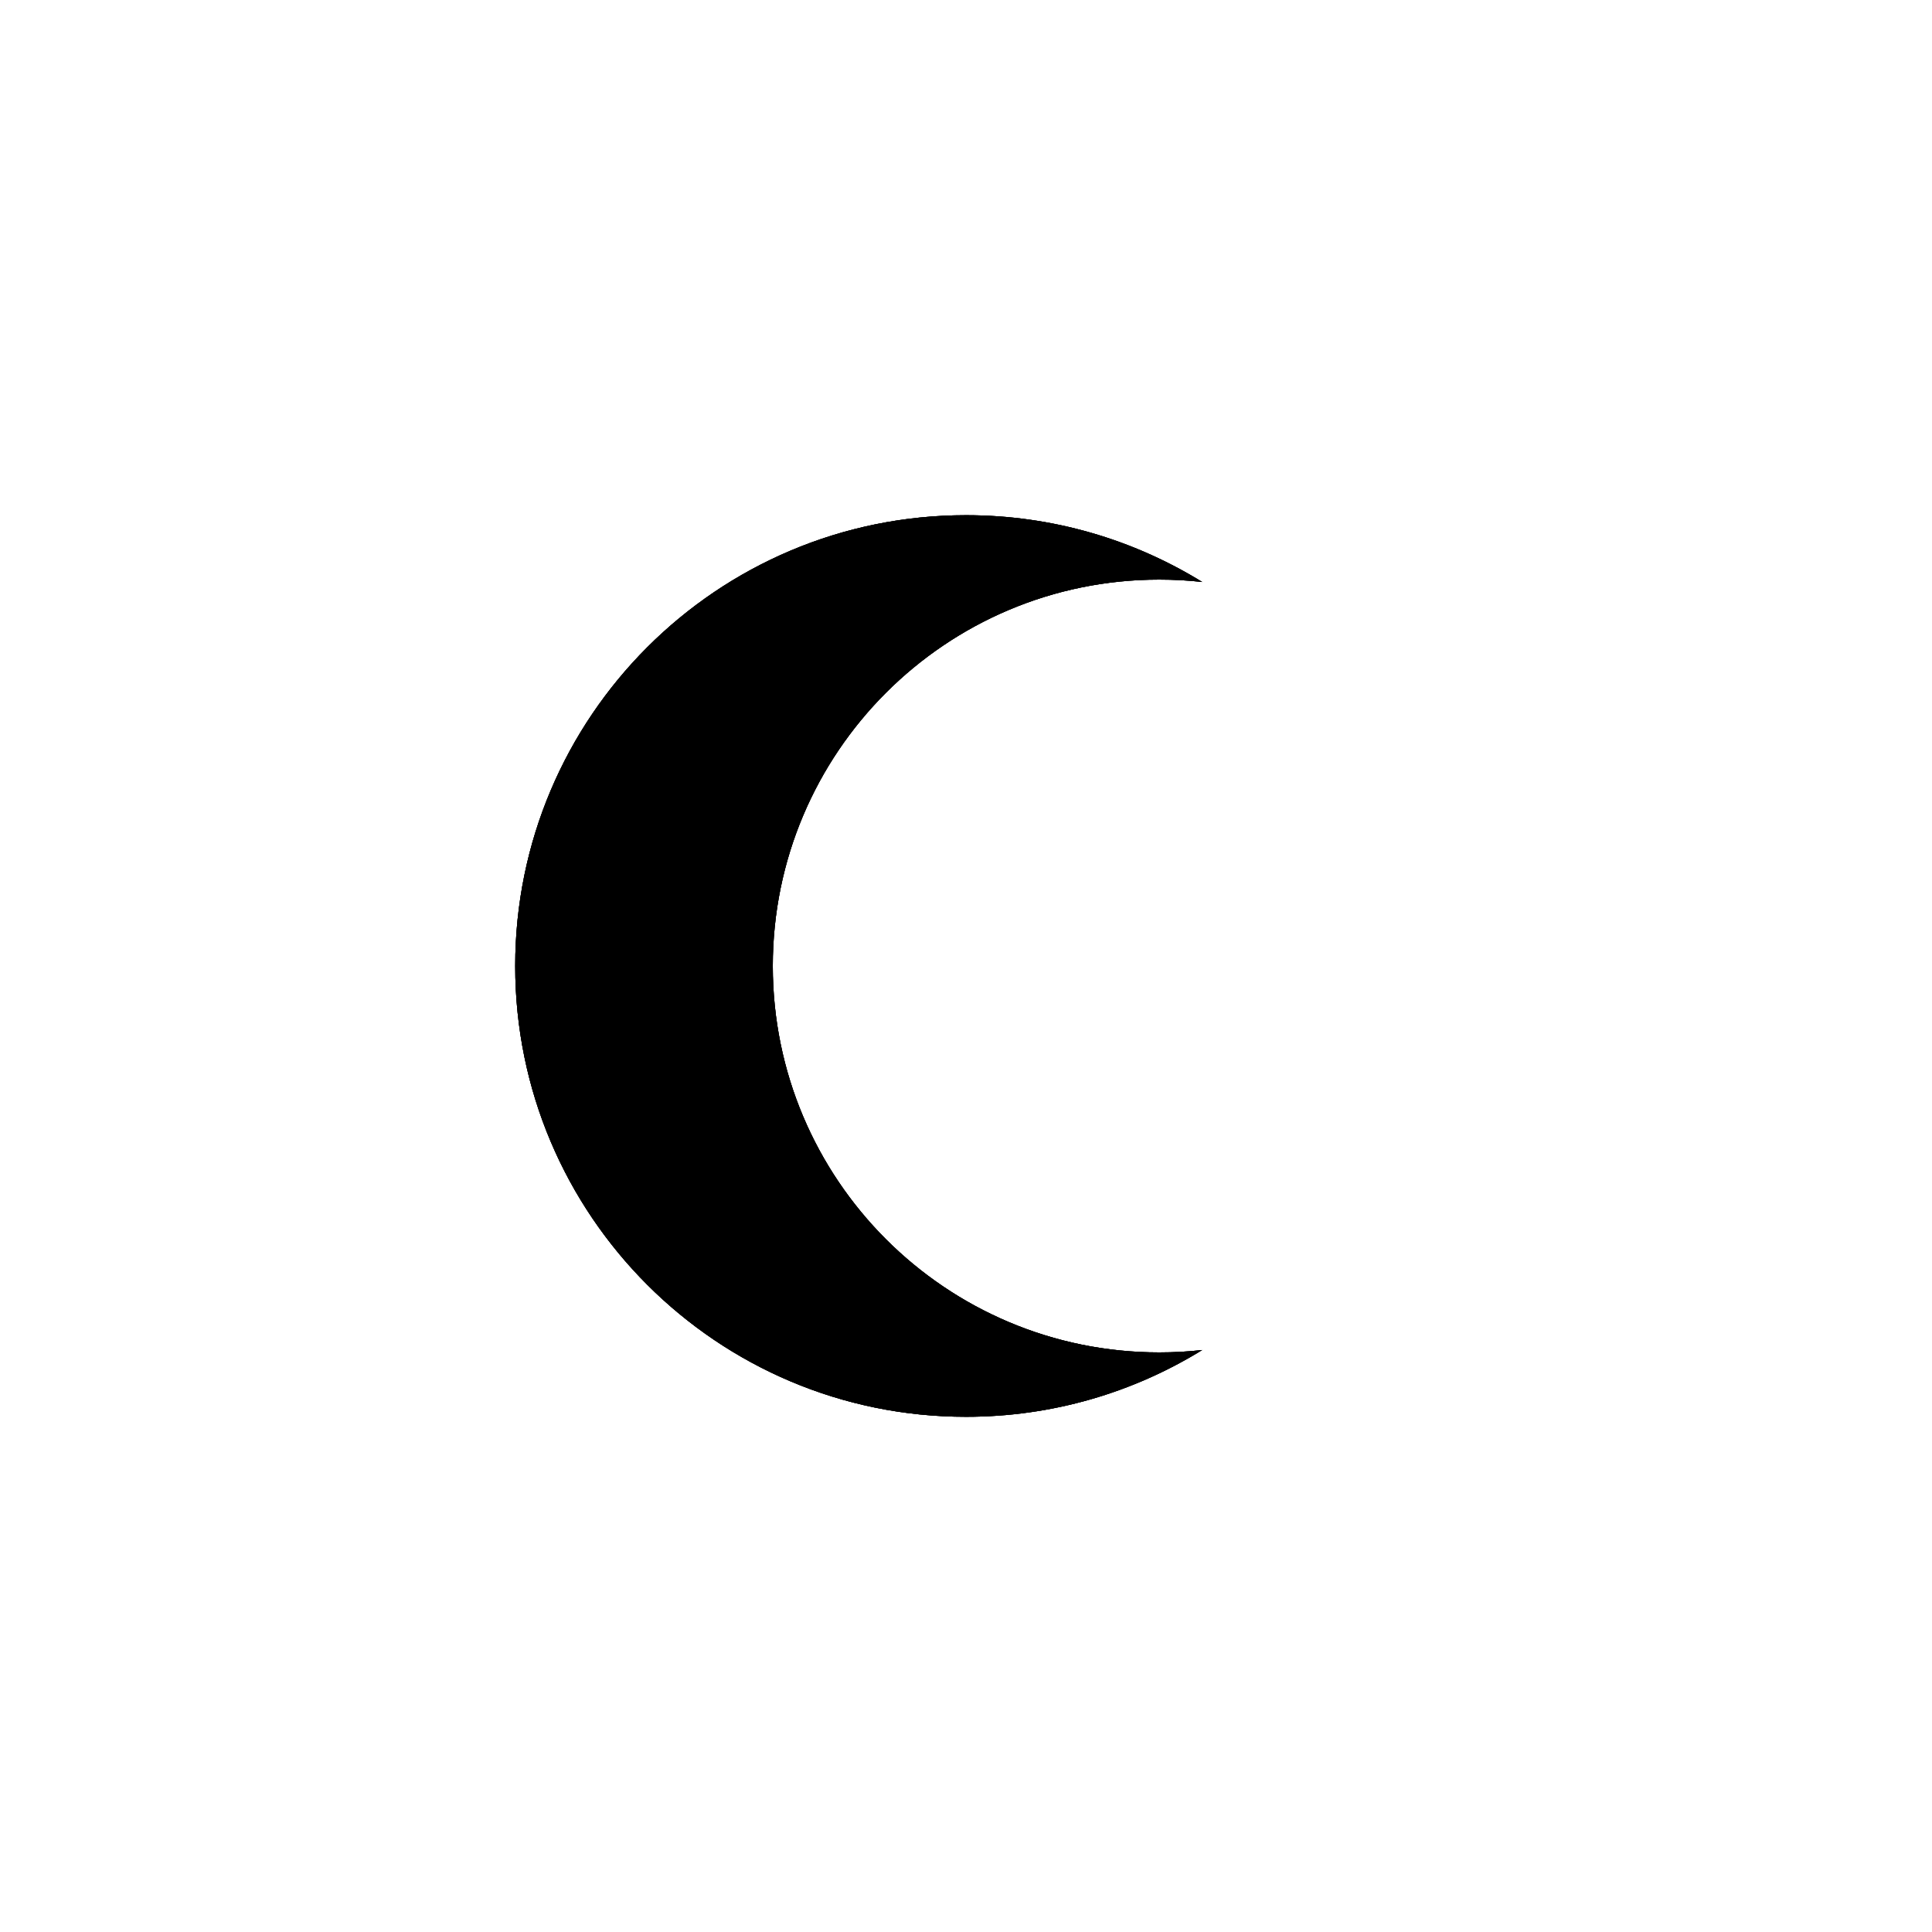
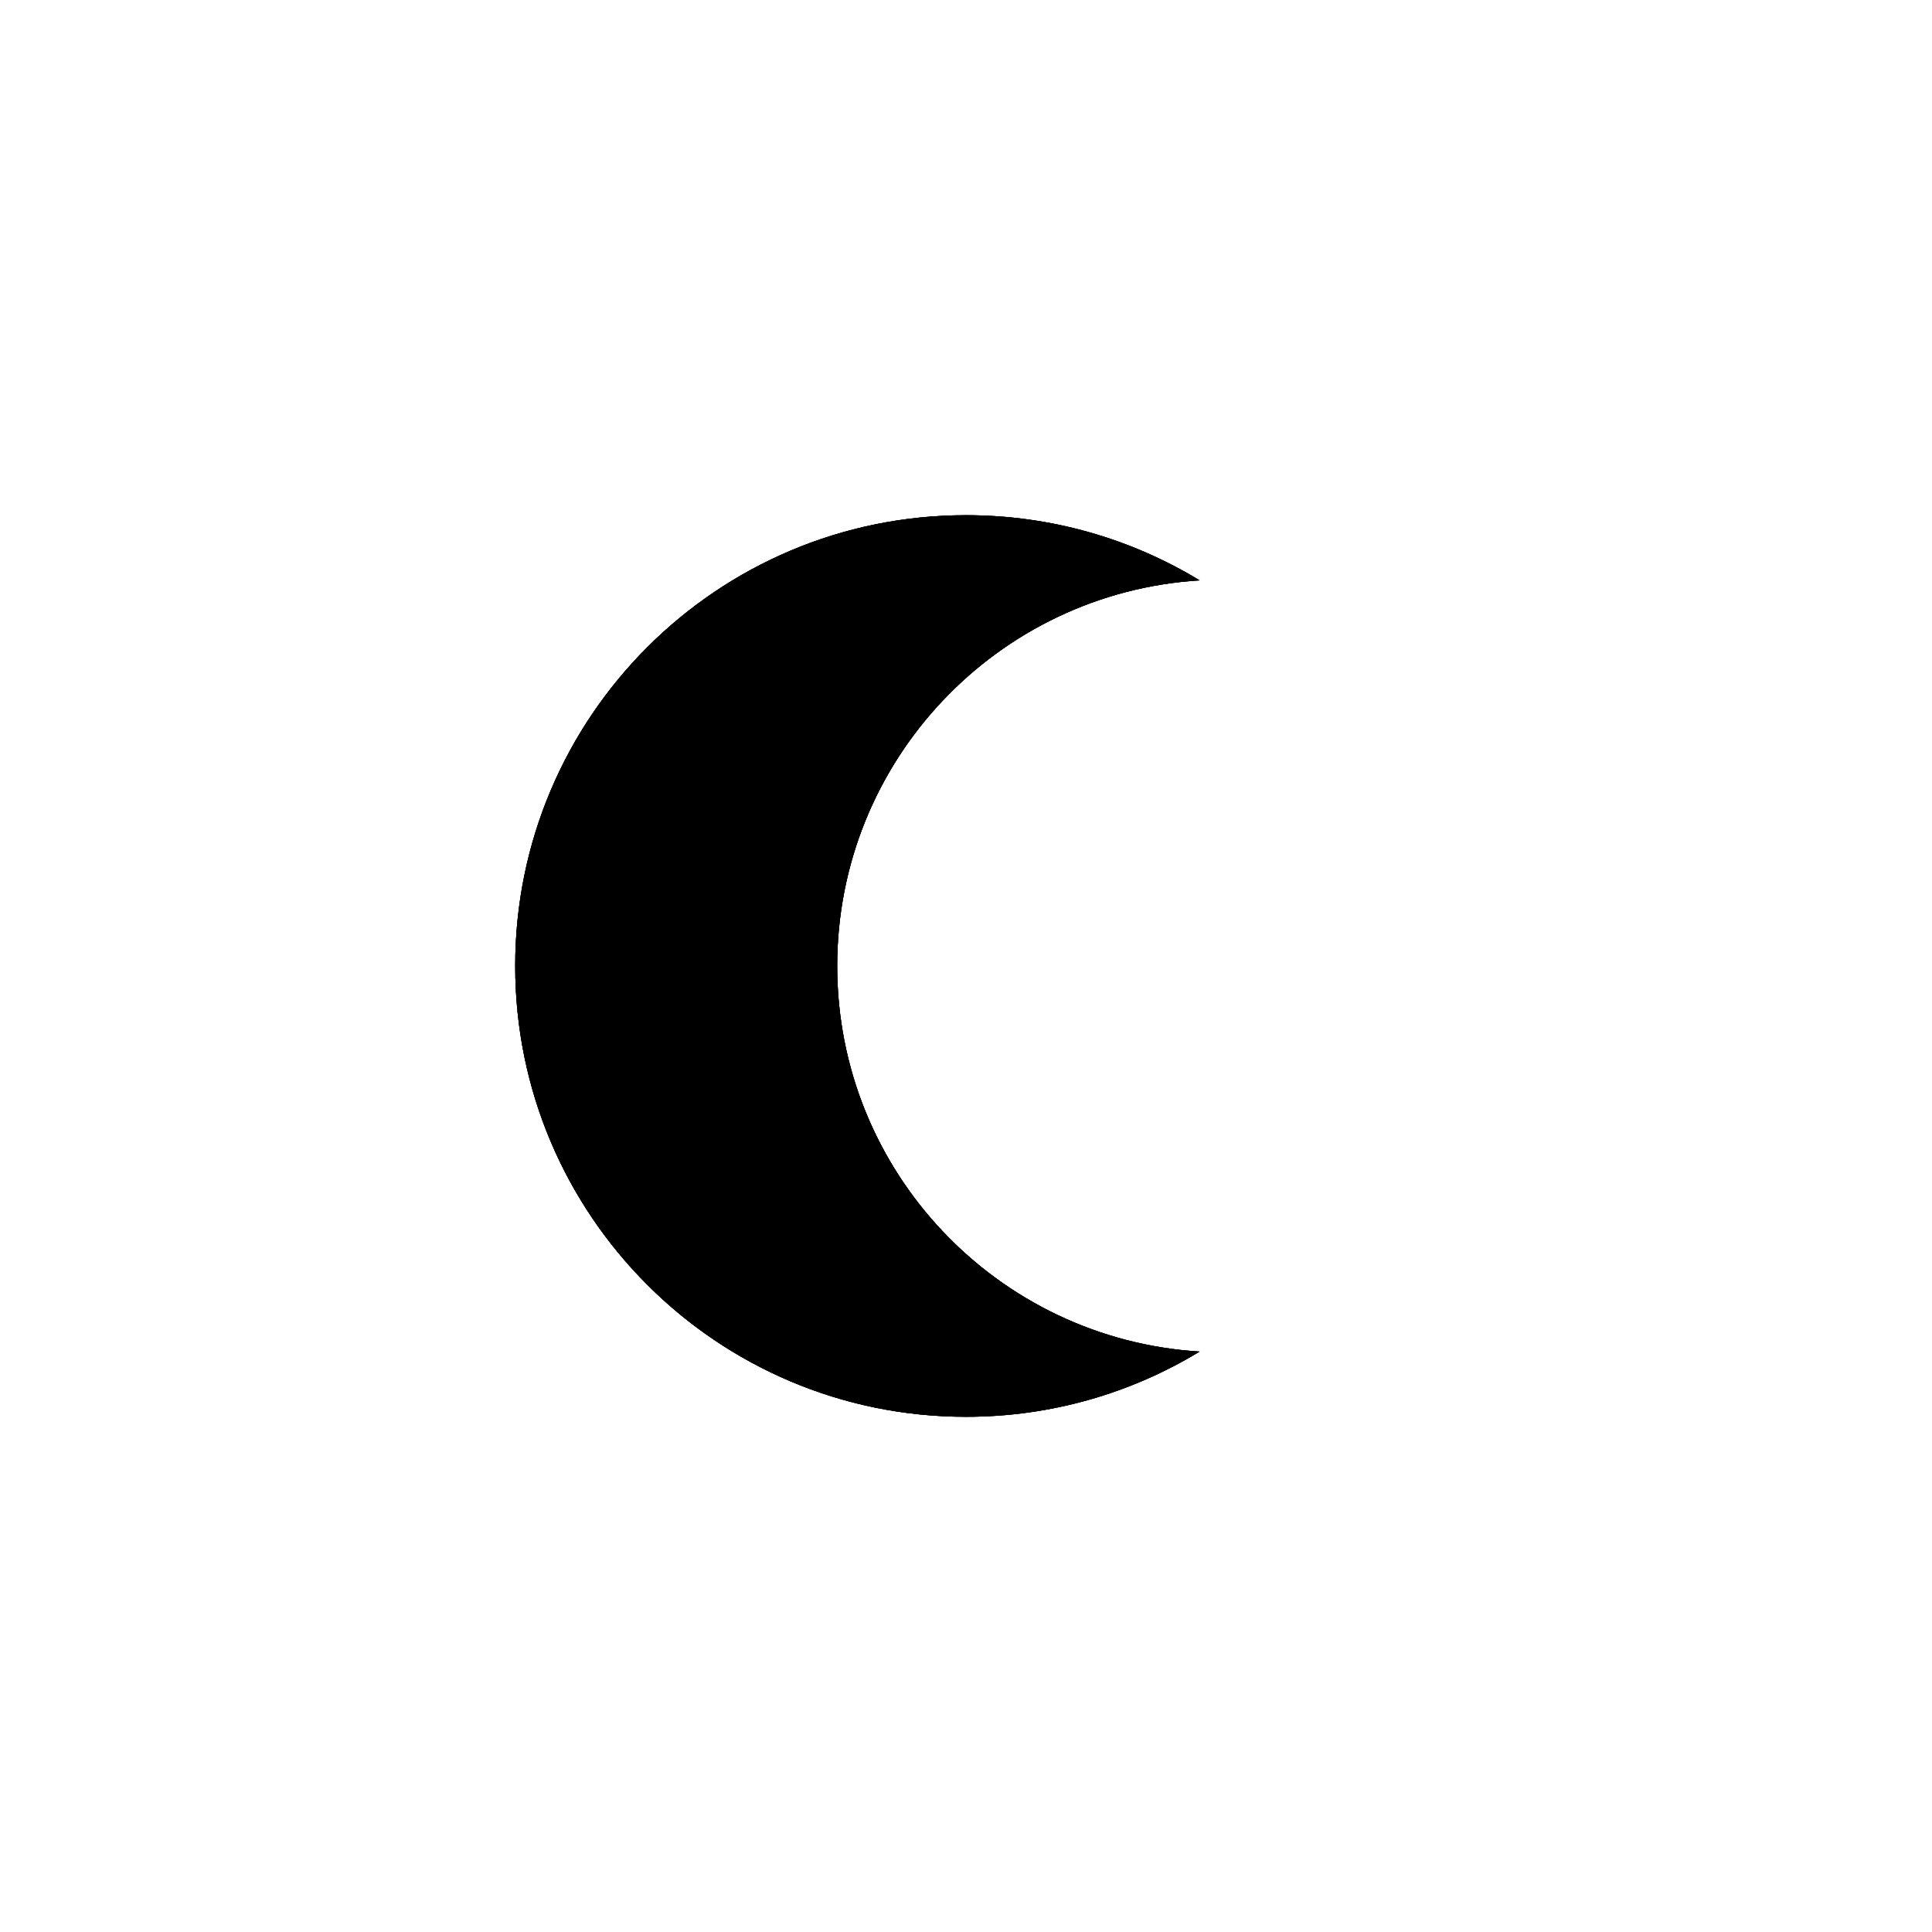
- <svg xmlns="http://www.w3.org/2000/svg" width="30" height="30" viewBox="0 0 30 30" fill="none">
-   <path fill-rule="evenodd" clip-rule="evenodd" d="M18.668 9.037C18.449 9.012 18.226 9 18 9C14.686 9 12 11.686 12 15C12 18.314 14.686 21 18 21C18.226 21 18.449 20.988 18.668 20.963C17.601 21.621 16.345 22 15 22C11.134 22 8 18.866 8 15C8 11.134 11.134 8 15 8C16.345 8 17.601 8.379 18.668 9.037Z" fill="black" />
-   <path fill-rule="evenodd" clip-rule="evenodd" d="M18.668 9.037C18.449 9.012 18.226 9 18 9C14.686 9 12 11.686 12 15C12 18.314 14.686 21 18 21C18.226 21 18.449 20.988 18.668 20.963C17.601 21.621 16.345 22 15 22C11.134 22 8 18.866 8 15C8 11.134 11.134 8 15 8C16.345 8 17.601 8.379 18.668 9.037Z" fill="black" />
-   <path fill-rule="evenodd" clip-rule="evenodd" d="M18.668 9.037C18.449 9.012 18.226 9 18 9C14.686 9 12 11.686 12 15C12 18.314 14.686 21 18 21C18.226 21 18.449 20.988 18.668 20.963C17.601 21.621 16.345 22 15 22C11.134 22 8 18.866 8 15C8 11.134 11.134 8 15 8C16.345 8 17.601 8.379 18.668 9.037Z" fill="black" />
+ <svg xmlns="http://www.w3.org/2000/svg" xmlns:xlink="http://www.w3.org/1999/xlink" width="30" height="30" viewBox="0 0 30 30" fill="none">
+   <use xlink:href="#stroke0_495_92" fill="black" />
+   <use xlink:href="#stroke0_495_92" fill="black" />
+   <use xlink:href="#stroke0_495_92" fill="black" />
+   <defs>
+     <path id="stroke0_495_92" d="M15 8C16.328 8 17.57 8.369 18.628 9.012C15.488 9.204 13 11.811 13 15C13 18.189 15.488 20.795 18.628 20.987C17.57 21.63 16.328 22 15 22C11.134 22 8 18.866 8 15C8 11.134 11.134 8 15 8Z" />
+   </defs>
</svg>
